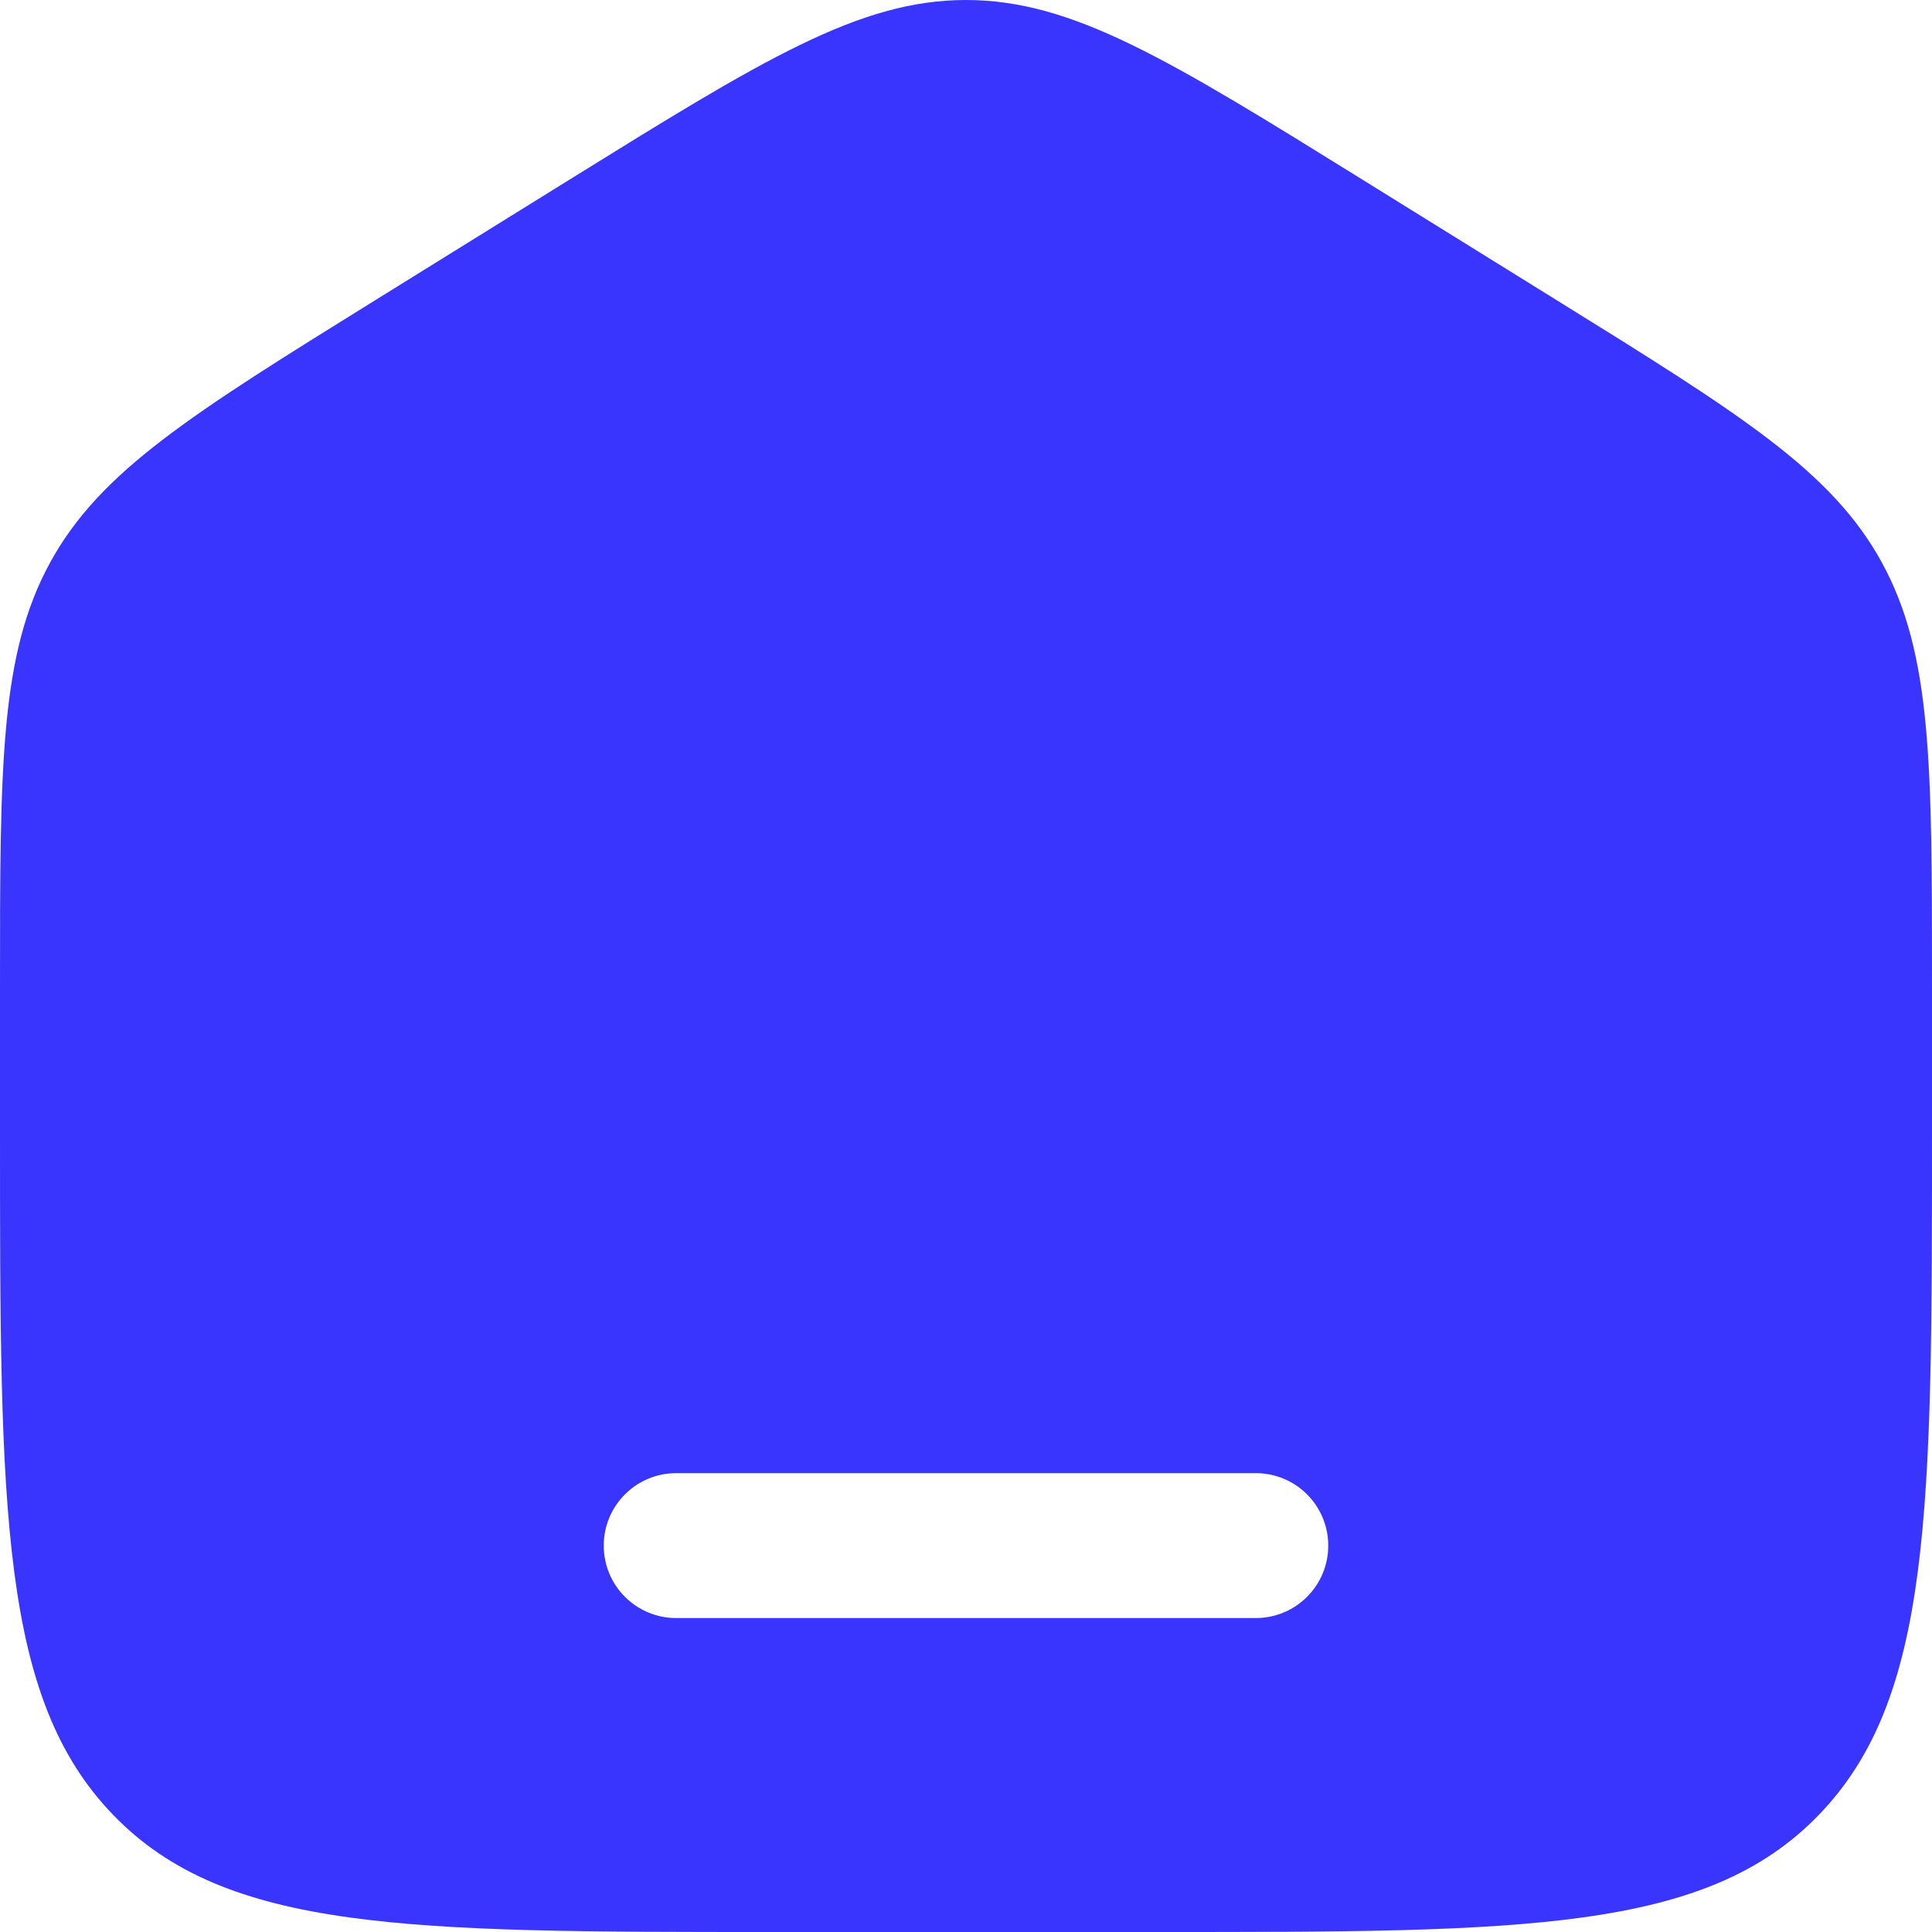
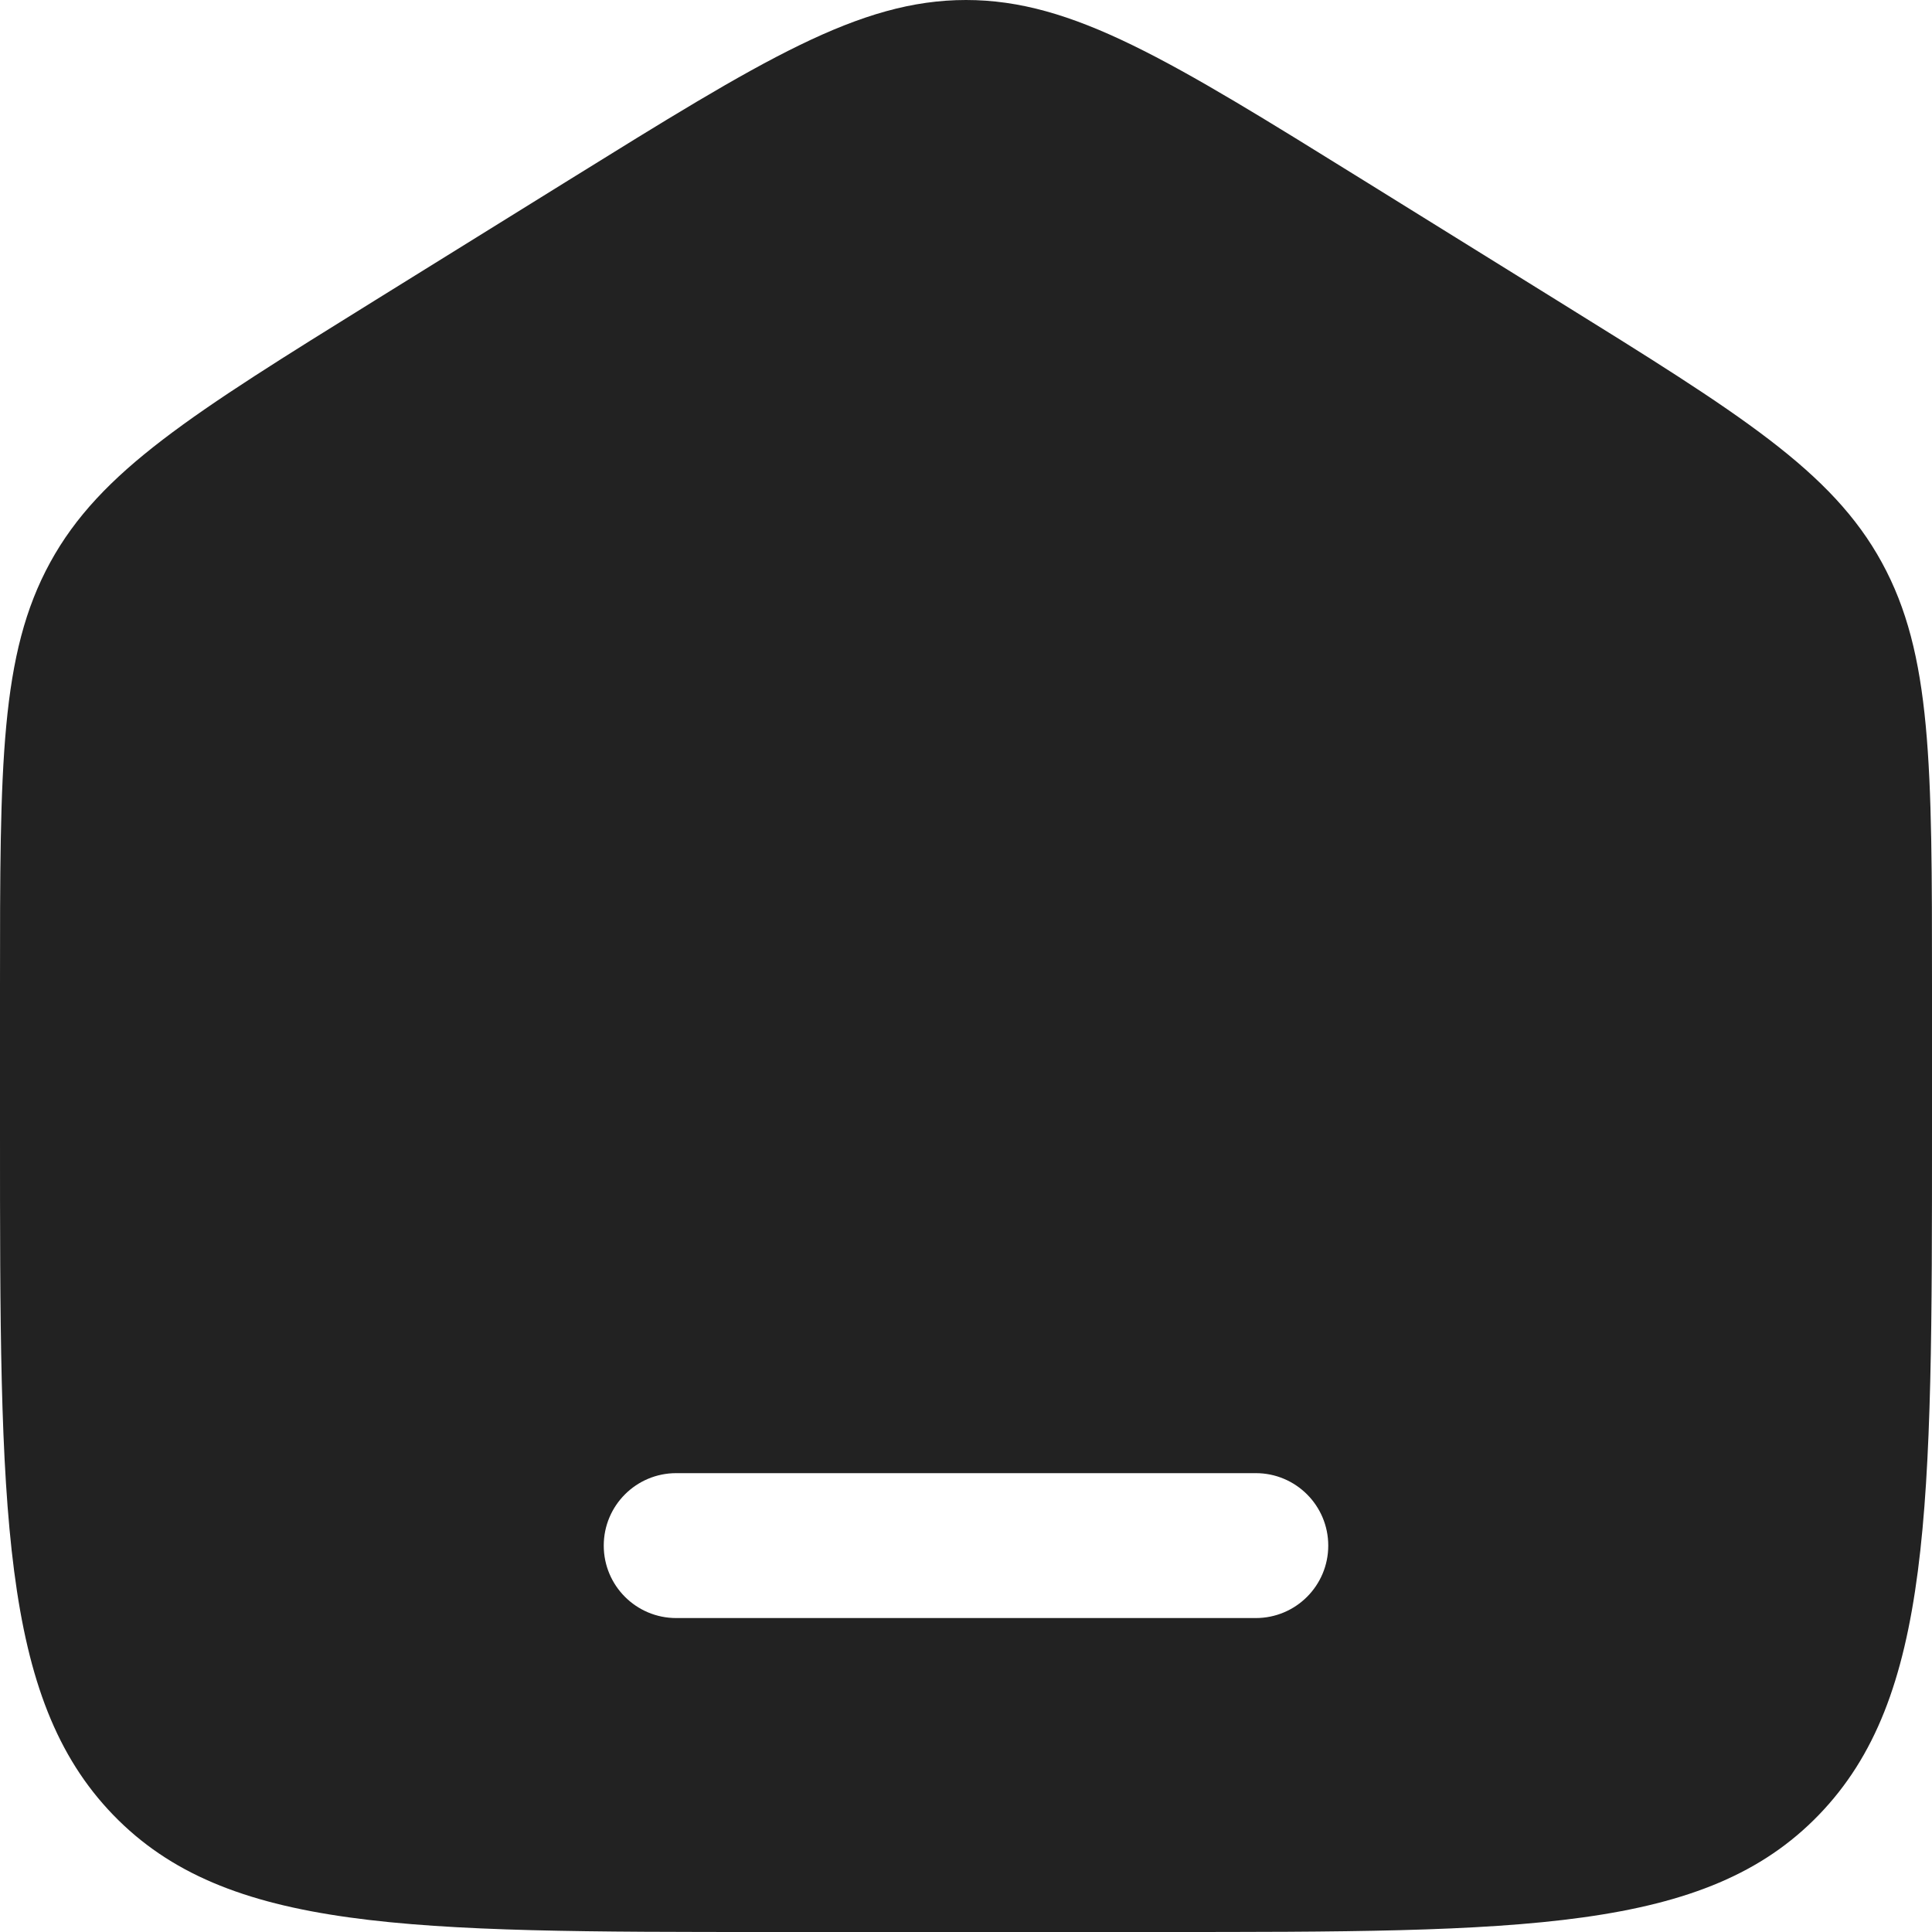
<svg xmlns="http://www.w3.org/2000/svg" width="32" height="32" viewBox="0 0 32 32" fill="none">
-   <path fill-rule="evenodd" clip-rule="evenodd" d="M0.831 9.316C0 10.834 0 12.665 0 16.326V18.76C0 25.001 0 28.122 1.875 30.061C3.749 32 6.766 32 12.8 32H19.2C25.234 32 28.251 32 30.125 30.061C32 28.122 32 25.001 32 18.76V16.326C32 12.665 32 10.834 31.169 9.316C30.339 7.799 28.821 6.857 25.785 4.973L22.585 2.987C19.377 0.996 17.773 0 16 0C14.227 0 12.623 0.996 9.414 2.987L6.214 4.973C3.179 6.857 1.661 7.799 0.831 9.316ZM11.2 24.4C10.537 24.4 10 24.937 10 25.6C10 26.263 10.537 26.8 11.2 26.8H20.8C21.463 26.8 22 26.263 22 25.6C22 24.937 21.463 24.4 20.8 24.4H11.2Z" fill="#3935FE" />
+   <path fill-rule="evenodd" clip-rule="evenodd" d="M0.831 9.316C0 10.834 0 12.665 0 16.326V18.76C0 25.001 0 28.122 1.875 30.061C3.749 32 6.766 32 12.8 32H19.2C25.234 32 28.251 32 30.125 30.061C32 28.122 32 25.001 32 18.76V16.326C32 12.665 32 10.834 31.169 9.316C30.339 7.799 28.821 6.857 25.785 4.973L22.585 2.987C19.377 0.996 17.773 0 16 0C14.227 0 12.623 0.996 9.414 2.987L6.214 4.973C3.179 6.857 1.661 7.799 0.831 9.316ZM11.2 24.4C10.537 24.4 10 24.937 10 25.6C10 26.263 10.537 26.8 11.2 26.8H20.8C21.463 26.8 22 26.263 22 25.6C22 24.937 21.463 24.4 20.8 24.4H11.2Z" fill="#222222" />
</svg>
